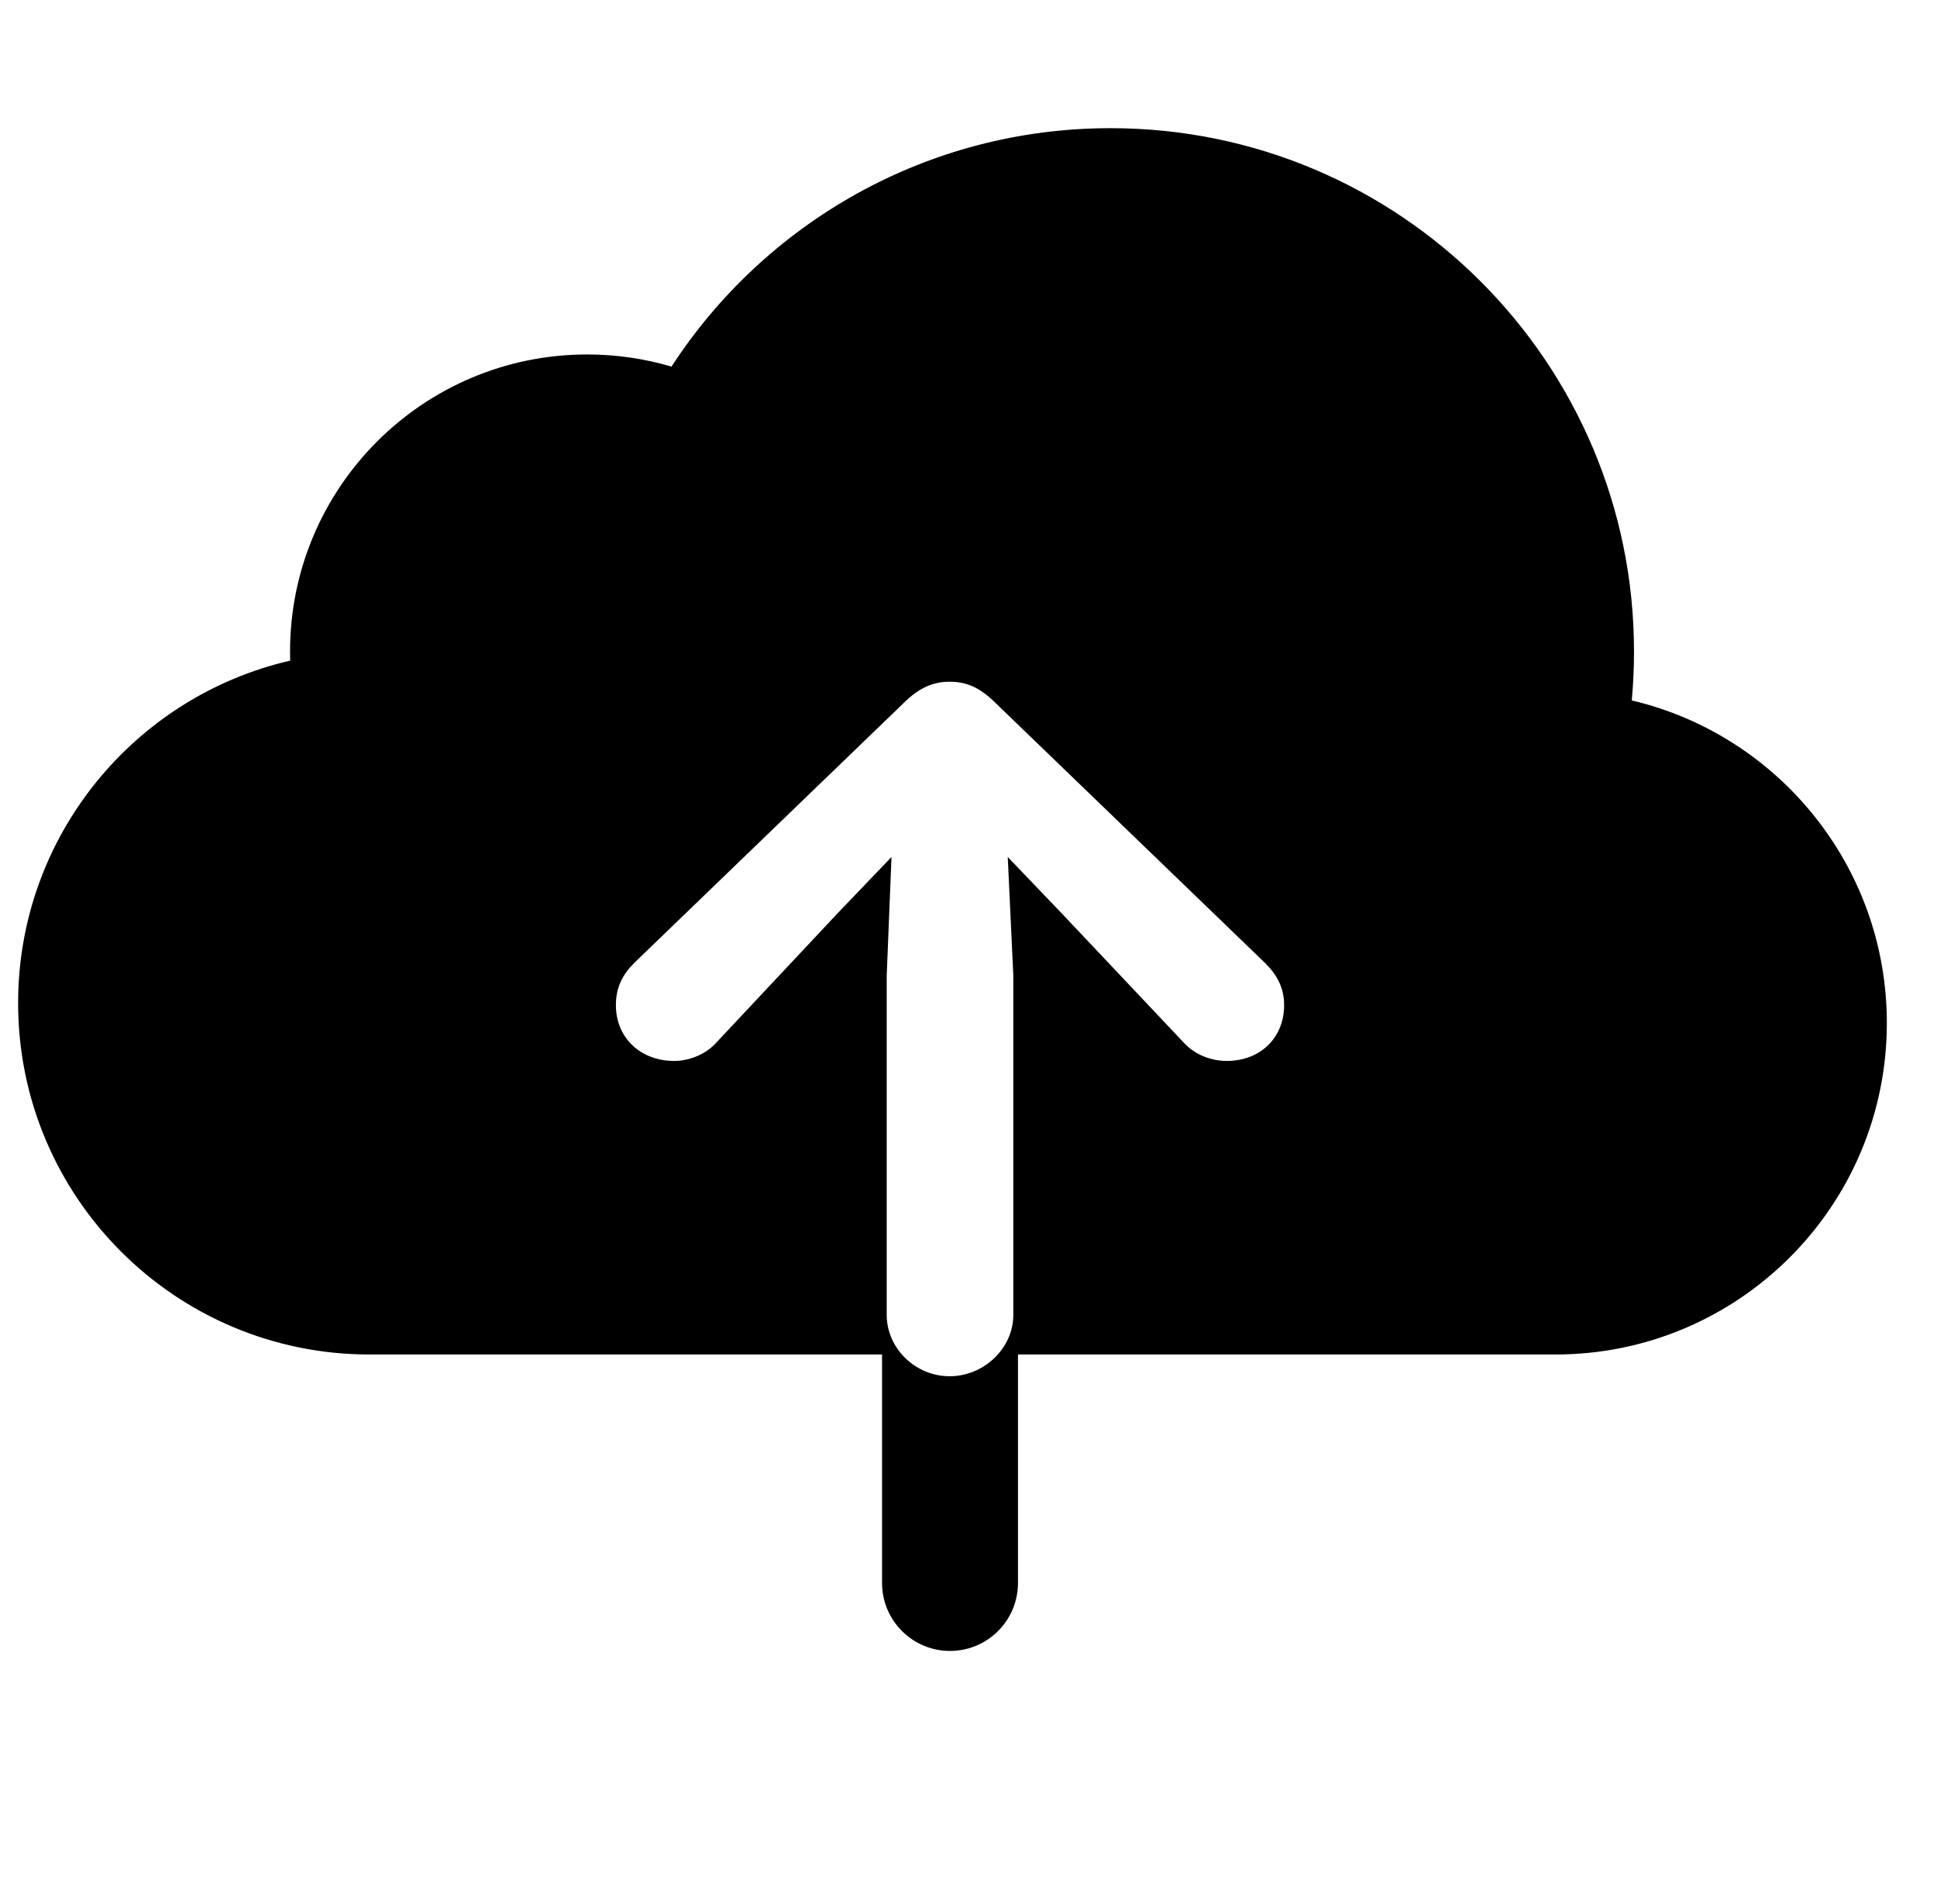
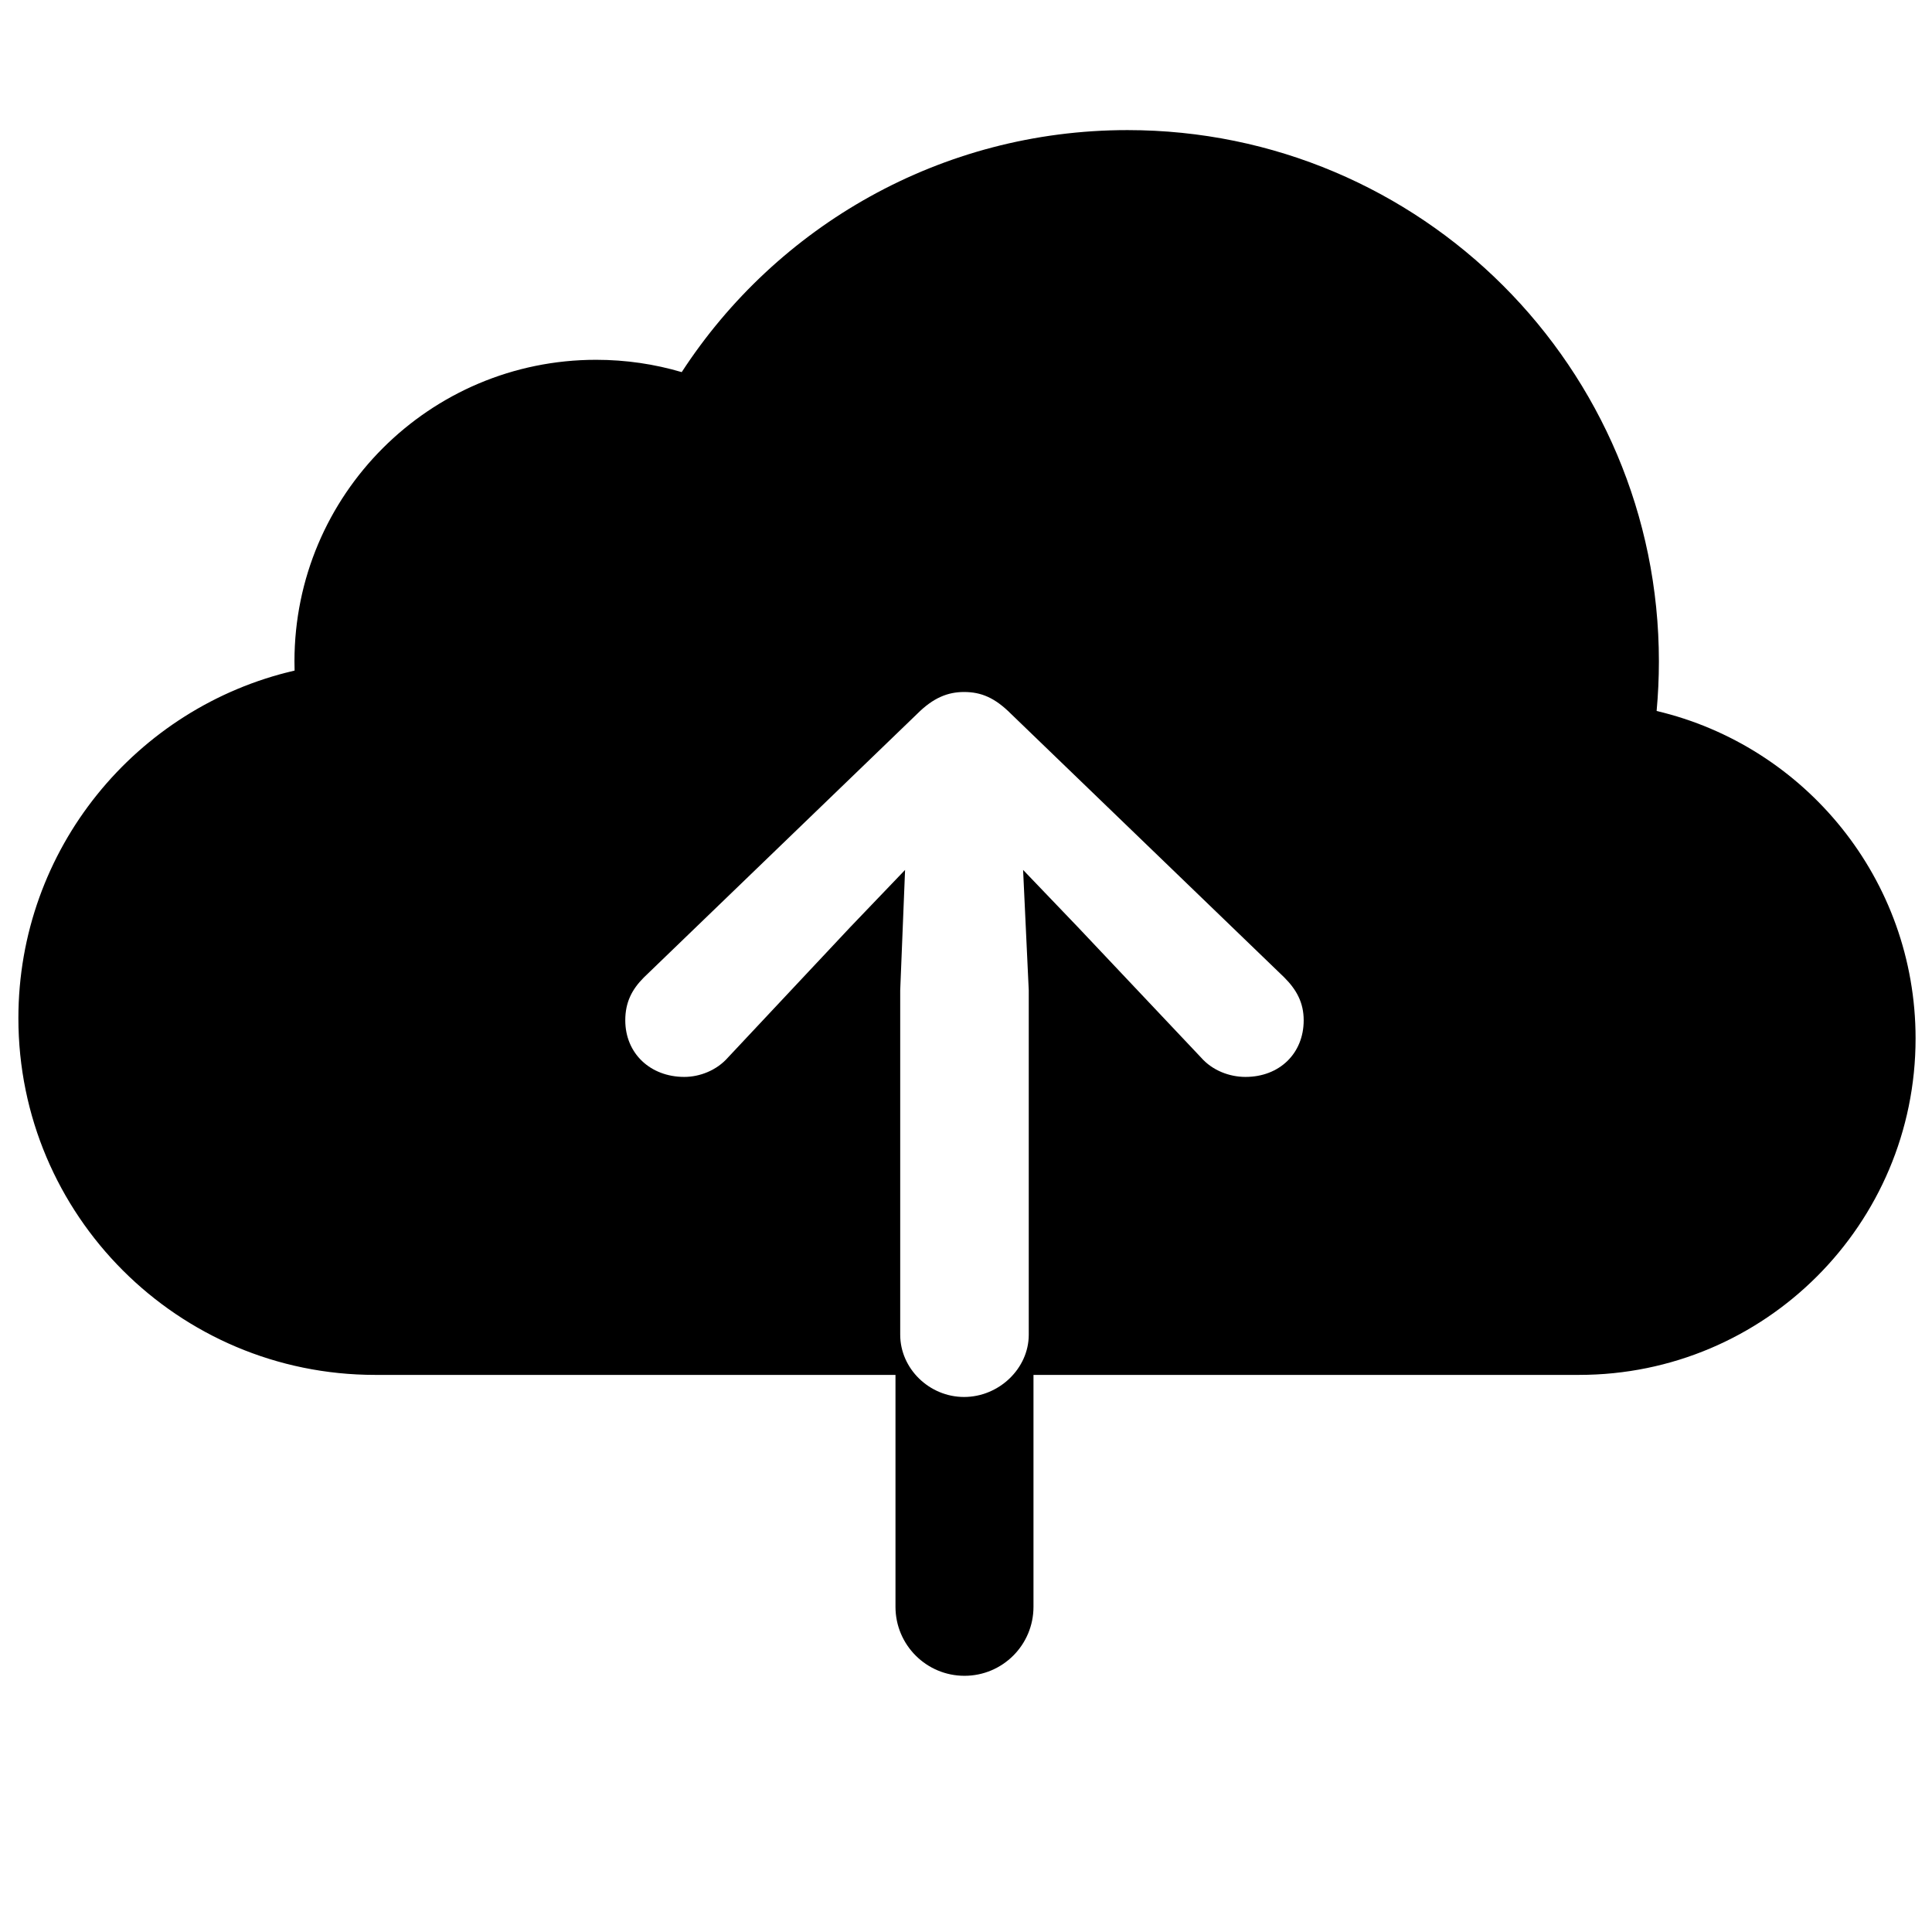
- <svg xmlns="http://www.w3.org/2000/svg" width="57" height="56" viewBox="0 0 57 56">
+ <svg xmlns="http://www.w3.org/2000/svg" width="56" height="56" viewBox="0 0 56 56">
  <path fill-rule="evenodd" d="M29.956,36.852 L29.956,43.574 C29.956,44.679 29.061,45.574 27.956,45.574 C26.852,45.574 25.956,44.679 25.956,43.574 L25.956,36.852 L10.872,36.852 C5.162,36.852 0.533,32.223 0.533,26.513 C0.533,21.605 3.952,17.495 8.539,16.437 C8.537,16.35 8.535,16.261 8.535,16.173 C8.535,11.344 12.45,7.429 17.279,7.429 C18.141,7.429 18.974,7.554 19.76,7.786 C22.507,3.563 27.268,0.771 32.681,0.771 C41.188,0.771 48.084,7.667 48.084,16.173 C48.084,16.657 48.061,17.136 48.018,17.608 C52.321,18.622 55.524,22.487 55.524,27.1 C55.524,32.486 51.158,36.852 45.772,36.852 L29.956,36.852 L29.956,36.852 Z M27.944,17.058 C27.476,17.058 27.054,17.222 26.585,17.691 L18.663,25.332 C18.312,25.683 18.124,26.058 18.124,26.574 C18.124,27.535 18.851,28.215 19.835,28.215 C20.28,28.215 20.773,28.027 21.101,27.652 L24.64,23.879 L26.234,22.215 L26.093,25.707 L26.093,35.687 C26.093,36.671 26.937,37.492 27.944,37.492 C28.952,37.492 29.819,36.671 29.819,35.687 L29.819,25.707 L29.655,22.215 L31.249,23.879 L34.812,27.652 C35.14,28.027 35.632,28.215 36.101,28.215 C37.085,28.215 37.788,27.535 37.788,26.574 C37.788,26.058 37.577,25.683 37.226,25.332 L29.304,17.691 C28.835,17.222 28.437,17.058 27.944,17.058 Z" transform="translate(0 3)" />
</svg>
